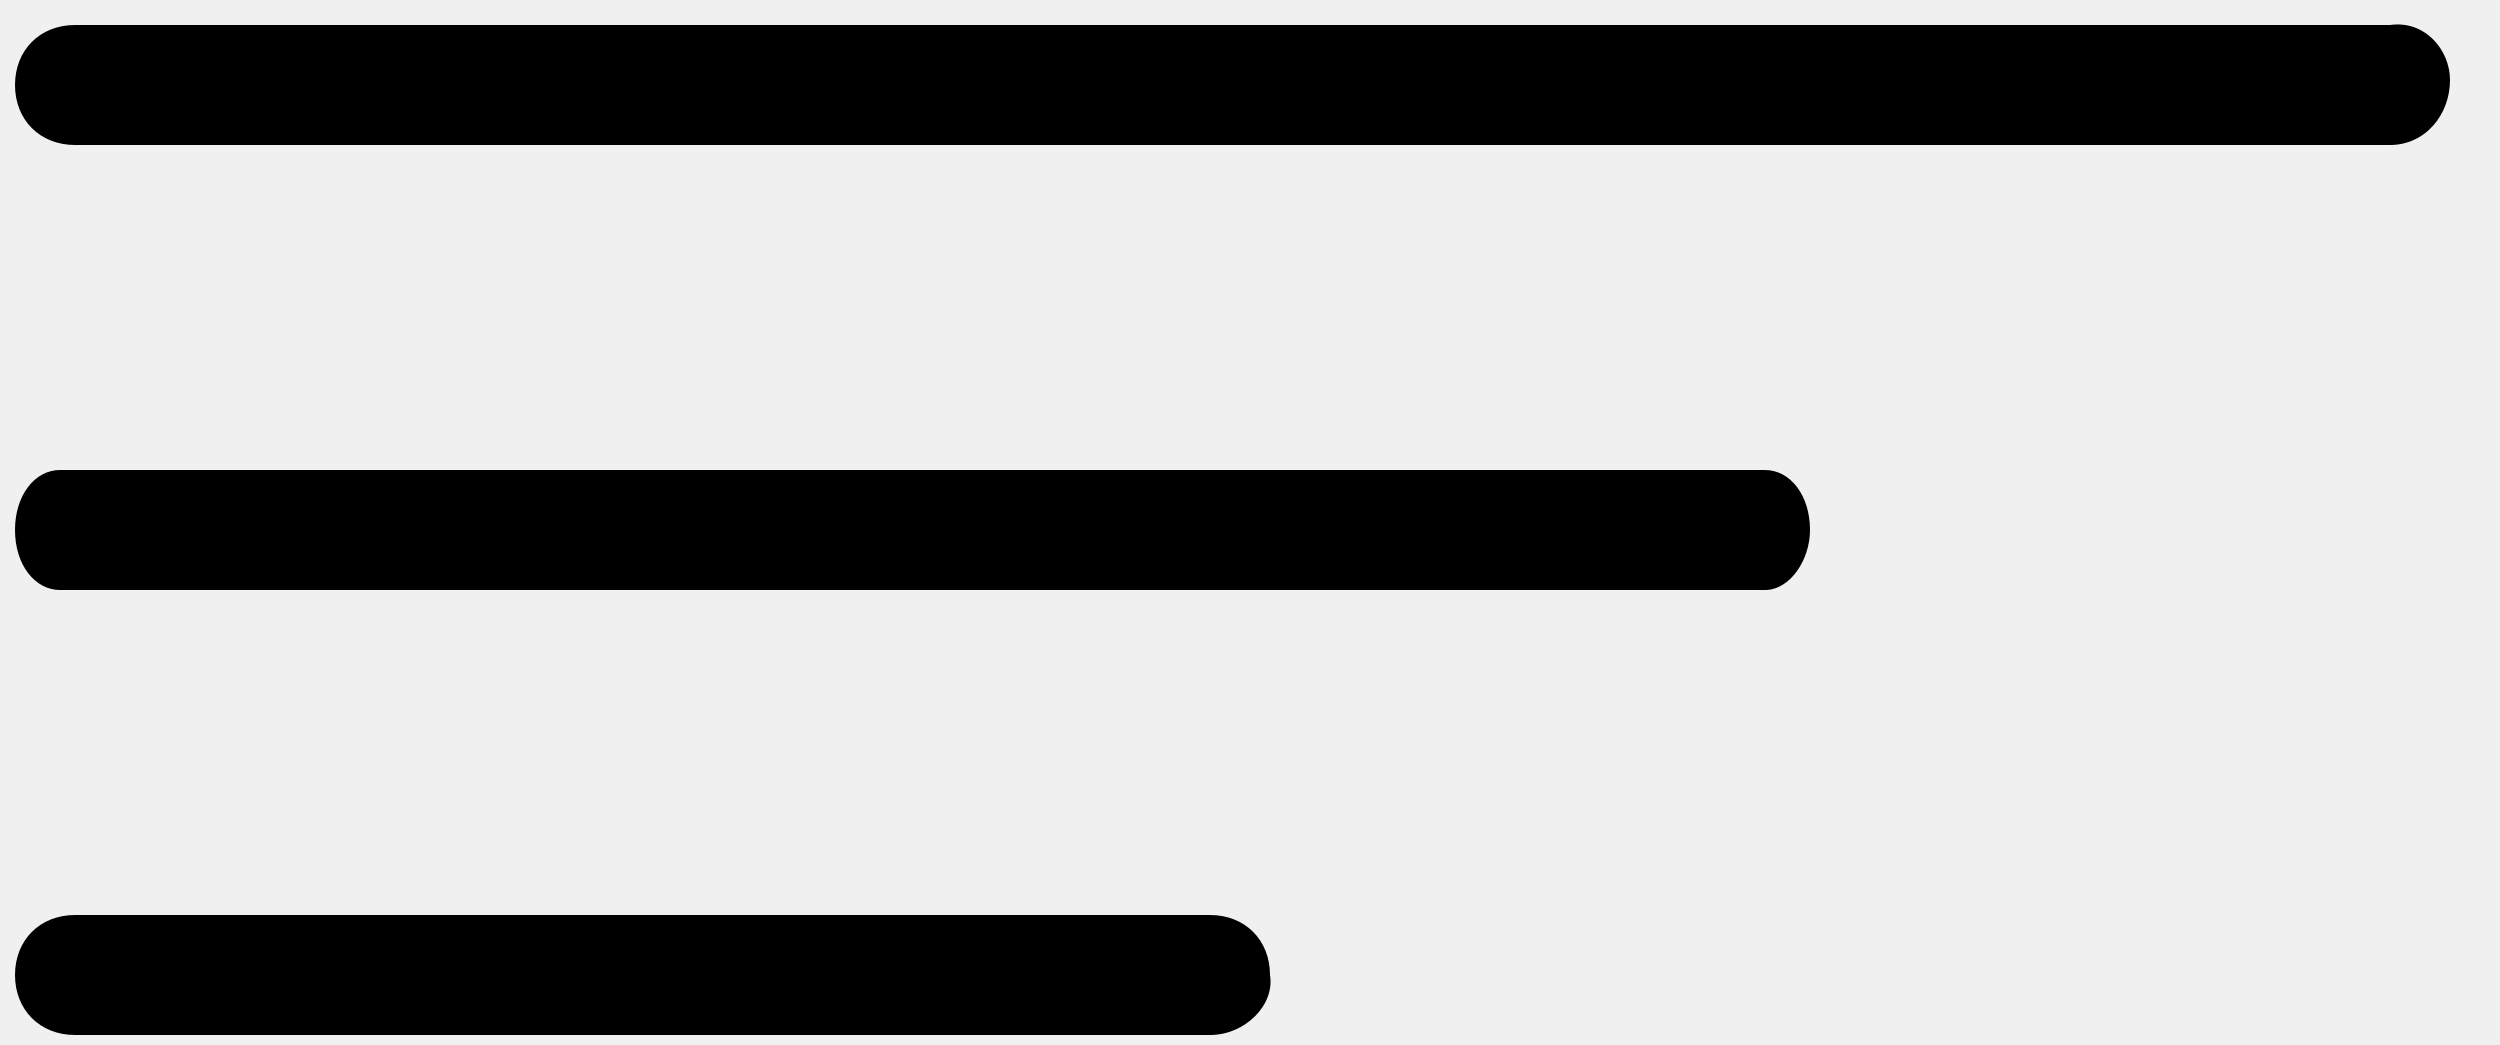
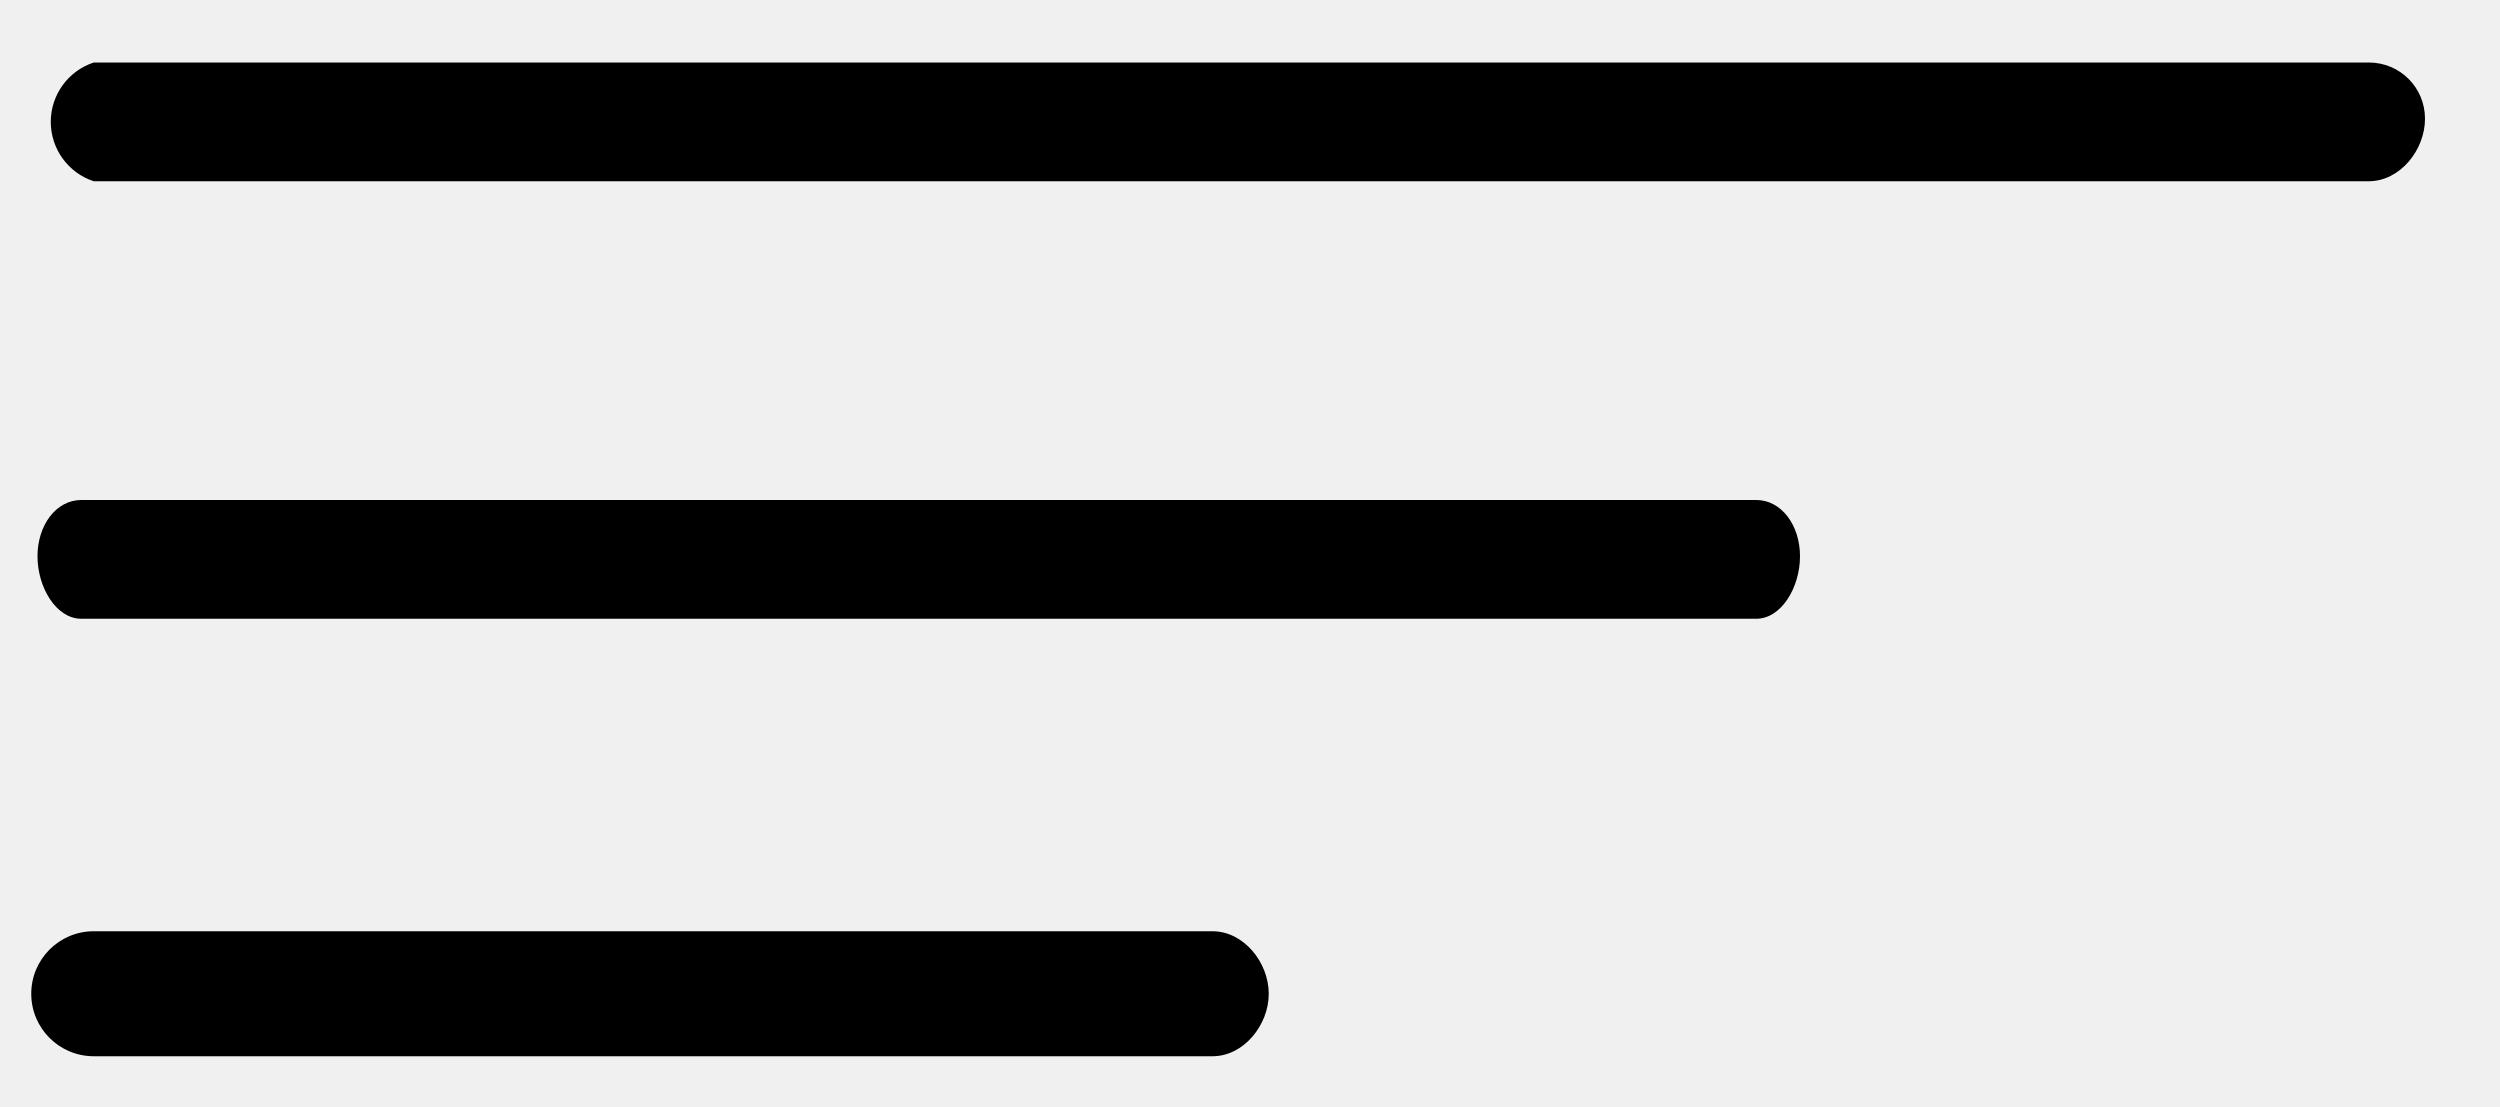
- <svg xmlns="http://www.w3.org/2000/svg" xmlns:xlink="http://www.w3.org/1999/xlink" viewBox="0 0 50 20.9">
-   <defs>
-     <path id="a" d="M590-2229.6h38.1v2.3H590z" />
-   </defs>
-   <clipPath id="b">
-     <use xlink:href="#a" overflow="visible" />
-   </clipPath>
-   <g clip-path="url(#b)">
-     <defs>
-       <path id="c" d="M-695-2295H745v4615H-695z" />
-     </defs>
-     <clipPath id="d">
-       <use xlink:href="#c" overflow="visible" />
-     </clipPath>
-     <g clip-path="url(#d)">
-       <defs>
-         <path id="e" d="M590-2230h39v3h-39z" />
-       </defs>
-       <clipPath id="f">
-         <use xlink:href="#e" overflow="visible" />
-       </clipPath>
-       <g clip-path="url(#f)">
-         <defs>
-           <path id="g" d="M627.2-2227.3H591c-.5 0-1-.5-1-1.2s.4-1.2 1-1.2h36.2c.5 0 1 .5 1 1.2s-.5 1.2-1 1.2" />
-         </defs>
-         <clipPath id="h">
-           <use xlink:href="#g" overflow="visible" />
-         </clipPath>
-         <g clip-path="url(#h)">
-           <defs>
-             <path id="i" d="M590-2230h39v3h-39z" />
-           </defs>
-           <clipPath id="j">
-             <use xlink:href="#i" overflow="visible" />
-           </clipPath>
-           <path clip-path="url(#j)" fill="#fff" d="M585-2234.6h48.1v12.3H585z" />
-         </g>
-       </g>
-     </g>
-   </g>
-   <defs>
-     <path id="k" d="M590-2238.9h50.9v2.3H590z" />
-   </defs>
-   <clipPath id="l">
-     <use xlink:href="#k" overflow="visible" />
-   </clipPath>
-   <g clip-path="url(#l)">
-     <defs>
-       <path id="m" d="M-695-2295H745v4615H-695z" />
-     </defs>
-     <clipPath id="n">
-       <use xlink:href="#m" overflow="visible" />
-     </clipPath>
-     <g clip-path="url(#n)">
-       <defs>
-         <path id="o" d="M590-2239h51v3h-51z" />
-       </defs>
-       <clipPath id="p">
-         <use xlink:href="#o" overflow="visible" />
-       </clipPath>
-       <g clip-path="url(#p)">
-         <defs>
-           <path id="q" d="M640.9-2236.6h-49.6c-.7 0-1.3-.5-1.3-1.2s.6-1.2 1.3-1.2h49.6" />
-         </defs>
-         <clipPath id="r">
-           <use xlink:href="#q" overflow="visible" />
-         </clipPath>
-         <g clip-path="url(#r)">
-           <defs>
-             <path id="s" d="M590-2239h51v3h-51z" />
-           </defs>
-           <clipPath id="t">
-             <use xlink:href="#s" overflow="visible" />
-           </clipPath>
-           <path clip-path="url(#t)" fill="#fff" d="M585-2243.9h60.9v12.3H585z" />
-         </g>
-       </g>
-     </g>
-   </g>
-   <defs>
-     <path id="u" d="M590-2219.4v2.4h27.2v-2.4z" />
-   </defs>
-   <clipPath id="v">
-     <use xlink:href="#u" overflow="visible" />
-   </clipPath>
-   <g clip-path="url(#v)">
-     <defs>
-       <path id="w" d="M-695-2295H745v4615H-695z" />
-     </defs>
-     <clipPath id="x">
-       <use xlink:href="#w" overflow="visible" />
-     </clipPath>
-     <g clip-path="url(#x)">
-       <defs>
-         <path id="y" d="M590-2220h28v3h-28z" />
-       </defs>
-       <clipPath id="z">
-         <use xlink:href="#y" overflow="visible" />
-       </clipPath>
-       <g clip-path="url(#z)">
-         <defs>
-           <path id="A" d="M615.9-2217h-24.5c-.7 0-1.3-.5-1.3-1.2s.6-1.2 1.3-1.2h24.5c.7 0 1.3.5 1.3 1.2s-.6 1.2-1.3 1.2" />
-         </defs>
-         <clipPath id="B">
-           <use xlink:href="#A" overflow="visible" />
-         </clipPath>
-         <g clip-path="url(#B)">
-           <defs>
-             <path id="C" d="M590-2220h28v3h-28z" />
-           </defs>
-           <clipPath id="D">
-             <use xlink:href="#C" overflow="visible" />
-           </clipPath>
-           <path clip-path="url(#D)" fill="#fff" d="M585-2224.4h37.2v12.4H585z" />
-         </g>
-       </g>
-     </g>
-   </g>
-   <defs>
-     <path id="E" d="M590-2229.6h38.1v2.3H590z" />
-   </defs>
-   <clipPath id="F">
-     <use xlink:href="#E" overflow="visible" />
-   </clipPath>
-   <g clip-path="url(#F)">
-     <defs>
-       <path id="G" d="M-695-2295H745v4615H-695z" />
-     </defs>
-     <clipPath id="H">
-       <use xlink:href="#G" overflow="visible" />
-     </clipPath>
-     <g clip-path="url(#H)">
-       <defs>
-         <path id="I" d="M590-2230h39v3h-39z" />
-       </defs>
-       <clipPath id="J">
-         <use xlink:href="#I" overflow="visible" />
-       </clipPath>
-       <g clip-path="url(#J)">
-         <defs>
-           <path id="K" d="M627.2-2227.3H591c-.5 0-1-.5-1-1.2s.4-1.2 1-1.2h36.2c.5 0 1 .5 1 1.2s-.5 1.2-1 1.2" />
-         </defs>
-         <clipPath id="L">
-           <use xlink:href="#K" overflow="visible" />
-         </clipPath>
-         <g clip-path="url(#L)">
-           <defs>
-             <path id="M" d="M590-2230h39v3h-39z" />
-           </defs>
-           <clipPath id="N">
-             <use xlink:href="#M" overflow="visible" />
-           </clipPath>
-           <path clip-path="url(#N)" fill="#fff" d="M585-2234.6h48.1v12.3H585z" />
-         </g>
-       </g>
-     </g>
-   </g>
-   <g>
-     <defs>
-       <path id="O" d="M590-2238.9h50.9v2.3H590z" />
-     </defs>
-     <clipPath id="P">
-       <use xlink:href="#O" overflow="visible" />
-     </clipPath>
-     <g clip-path="url(#P)">
-       <defs>
-         <path id="Q" d="M-695-2295H745v4615H-695z" />
-       </defs>
-       <clipPath id="R">
-         <use xlink:href="#Q" overflow="visible" />
-       </clipPath>
-       <g clip-path="url(#R)">
-         <defs>
-           <path id="S" d="M590-2239h51v3h-51z" />
-         </defs>
-         <clipPath id="T">
-           <use xlink:href="#S" overflow="visible" />
-         </clipPath>
-         <g clip-path="url(#T)">
-           <defs>
-             <path id="U" d="M640.9-2236.6h-49.6c-.7 0-1.3-.5-1.3-1.2s.6-1.2 1.3-1.2h49.6" />
-           </defs>
-           <clipPath id="V">
-             <use xlink:href="#U" overflow="visible" />
-           </clipPath>
-           <g clip-path="url(#V)">
-             <defs>
-               <path id="W" d="M590-2239h51v3h-51z" />
-             </defs>
-             <clipPath id="X">
-               <use xlink:href="#W" overflow="visible" />
-             </clipPath>
-             <path clip-path="url(#X)" fill="#fff" d="M585-2243.9h60.9v12.3H585z" />
-           </g>
-         </g>
-       </g>
-     </g>
-   </g>
-   <g>
-     <defs>
-       <path id="Y" d="M590-2219.4v2.4h27.2v-2.4z" />
-     </defs>
-     <clipPath id="Z">
-       <use xlink:href="#Y" overflow="visible" />
-     </clipPath>
-     <g clip-path="url(#Z)">
-       <defs>
-         <path id="aa" d="M-695-2295H745v4615H-695z" />
-       </defs>
-       <clipPath id="ab">
-         <use xlink:href="#aa" overflow="visible" />
-       </clipPath>
-       <g clip-path="url(#ab)">
-         <defs>
-           <path id="ac" d="M590-2220h28v3h-28z" />
-         </defs>
-         <clipPath id="ad">
-           <use xlink:href="#ac" overflow="visible" />
-         </clipPath>
-         <g clip-path="url(#ad)">
-           <defs>
-             <path id="ae" d="M615.9-2217h-24.5c-.7 0-1.3-.5-1.3-1.2s.6-1.2 1.3-1.2h24.5c.7 0 1.3.5 1.3 1.2s-.6 1.2-1.3 1.2" />
-           </defs>
-           <clipPath id="af">
-             <use xlink:href="#ae" overflow="visible" />
-           </clipPath>
-           <g clip-path="url(#af)">
-             <defs>
-               <path id="ag" d="M590-2220h28v3h-28z" />
-             </defs>
-             <clipPath id="ah">
-               <use xlink:href="#ag" overflow="visible" />
-             </clipPath>
-             <path clip-path="url(#ah)" fill="#fff" d="M585-2224.4h37.2v12.4H585z" />
-           </g>
-         </g>
-       </g>
-     </g>
-   </g>
-   <g>
-     <defs>
-       <path id="ai" d="M603-2218.6h38.1v2.3H603z" />
-     </defs>
-     <clipPath id="aj">
-       <use xlink:href="#ai" overflow="visible" />
-     </clipPath>
-     <g clip-path="url(#aj)">
-       <defs>
-         <path id="ak" d="M-682-2284H758v4615H-682z" />
-       </defs>
-       <clipPath id="al">
-         <use xlink:href="#ak" overflow="visible" />
-       </clipPath>
-       <g clip-path="url(#al)">
-         <defs>
-           <path id="am" d="M603-2219h39v3h-39z" />
-         </defs>
-         <clipPath id="an">
-           <use xlink:href="#am" overflow="visible" />
-         </clipPath>
-         <g clip-path="url(#an)">
-           <defs>
-             <path id="ao" d="M640.2-2216.3H604c-.5 0-1-.5-1-1.2s.4-1.2 1-1.2h36.2c.5 0 1 .5 1 1.2s-.5 1.2-1 1.2" />
-           </defs>
-           <clipPath id="ap">
-             <use xlink:href="#ao" overflow="visible" />
-           </clipPath>
-           <g clip-path="url(#ap)">
-             <defs>
-               <path id="aq" d="M603-2219h39v3h-39z" />
-             </defs>
-             <clipPath id="ar">
-               <use xlink:href="#aq" overflow="visible" />
-             </clipPath>
-             <path clip-path="url(#ar)" fill="#fff" d="M598-2223.6h48.1v12.3H598z" />
-           </g>
-         </g>
-       </g>
-     </g>
-   </g>
-   <g>
-     <defs>
-       <path id="as" d="M603-2227.9h50.9v2.3H603z" />
-     </defs>
-     <clipPath id="at">
-       <use xlink:href="#as" overflow="visible" />
-     </clipPath>
-     <g clip-path="url(#at)">
-       <defs>
-         <path id="au" d="M-682-2284H758v4615H-682z" />
-       </defs>
-       <clipPath id="av">
-         <use xlink:href="#au" overflow="visible" />
-       </clipPath>
-       <g clip-path="url(#av)">
-         <defs>
-           <path id="aw" d="M603-2228h51v3h-51z" />
-         </defs>
-         <clipPath id="ax">
-           <use xlink:href="#aw" overflow="visible" />
-         </clipPath>
-         <g clip-path="url(#ax)">
-           <defs>
-             <path id="ay" d="M653.9-2225.6h-49.6c-.7 0-1.3-.5-1.3-1.2s.6-1.2 1.3-1.2h49.6" />
-           </defs>
-           <clipPath id="az">
-             <use xlink:href="#ay" overflow="visible" />
-           </clipPath>
-           <g clip-path="url(#az)">
-             <defs>
-               <path id="aA" d="M603-2228h51v3h-51z" />
-             </defs>
-             <clipPath id="aB">
-               <use xlink:href="#aA" overflow="visible" />
-             </clipPath>
-             <path clip-path="url(#aB)" fill="#fff" d="M598-2232.9h60.9v12.3H598z" />
-           </g>
-         </g>
-       </g>
-     </g>
-   </g>
-   <g>
-     <defs>
-       <path id="aC" d="M603-2208.4v2.4h27.2v-2.4z" />
-     </defs>
-     <clipPath id="aD">
-       <use xlink:href="#aC" overflow="visible" />
-     </clipPath>
-     <g clip-path="url(#aD)">
-       <defs>
-         <path id="aE" d="M-682-2284H758v4615H-682z" />
-       </defs>
-       <clipPath id="aF">
-         <use xlink:href="#aE" overflow="visible" />
-       </clipPath>
-       <g clip-path="url(#aF)">
-         <defs>
-           <path id="aG" d="M603-2209h28v3h-28z" />
-         </defs>
-         <clipPath id="aH">
-           <use xlink:href="#aG" overflow="visible" />
-         </clipPath>
-         <g clip-path="url(#aH)">
-           <defs>
-             <path id="aI" d="M628.9-2206h-24.5c-.7 0-1.3-.5-1.3-1.2s.6-1.2 1.3-1.2h24.5c.7 0 1.3.5 1.3 1.2s-.6 1.2-1.3 1.2" />
-           </defs>
-           <clipPath id="aJ">
-             <use xlink:href="#aI" overflow="visible" />
-           </clipPath>
-           <g clip-path="url(#aJ)">
-             <defs>
-               <path id="aK" d="M603-2209h28v3h-28z" />
-             </defs>
-             <clipPath id="aL">
-               <use xlink:href="#aK" overflow="visible" />
-             </clipPath>
-             <path clip-path="url(#aL)" fill="#fff" d="M598-2213.4h37.2v12.4H598z" />
-           </g>
-         </g>
-       </g>
-     </g>
-   </g>
-   <g>
-     <path d="M35.3 11.8H1.2c-.5 0-.9-.5-.9-1.2s.4-1.2.9-1.2h34.1c.5 0 .9.5.9 1.2 0 .6-.4 1.2-.9 1.2zM47.8 2.9H1.5C.8 2.9.3 2.4.3 1.7S.8.5 1.5.5h46.3C48.5.4 49 1 49 1.6c0 .7-.5 1.3-1.2 1.3zM24.2 20.7H1.5c-.7 0-1.2-.5-1.2-1.2s.5-1.2 1.2-1.2h22.7c.7 0 1.2.5 1.2 1.2.1.6-.5 1.2-1.2 1.2z" />
-   </g>
+ <svg xmlns="http://www.w3.org/2000/svg" viewBox="0 0 400 177">
+   <path d="M281 99H13c-4 0-7-5-7-10s3-9 7-9h268c4 0 7 4 7 9s-3 10-7 10zm98-70H15a10 10 0 0 1 0-19h364c5 0 9 4 9 9s-4 10-9 10zM194 169H15a10 10 0 0 1 0-20h179c5 0 9 5 9 10s-4 10-9 10z" class="currentLayer" />
</svg>
